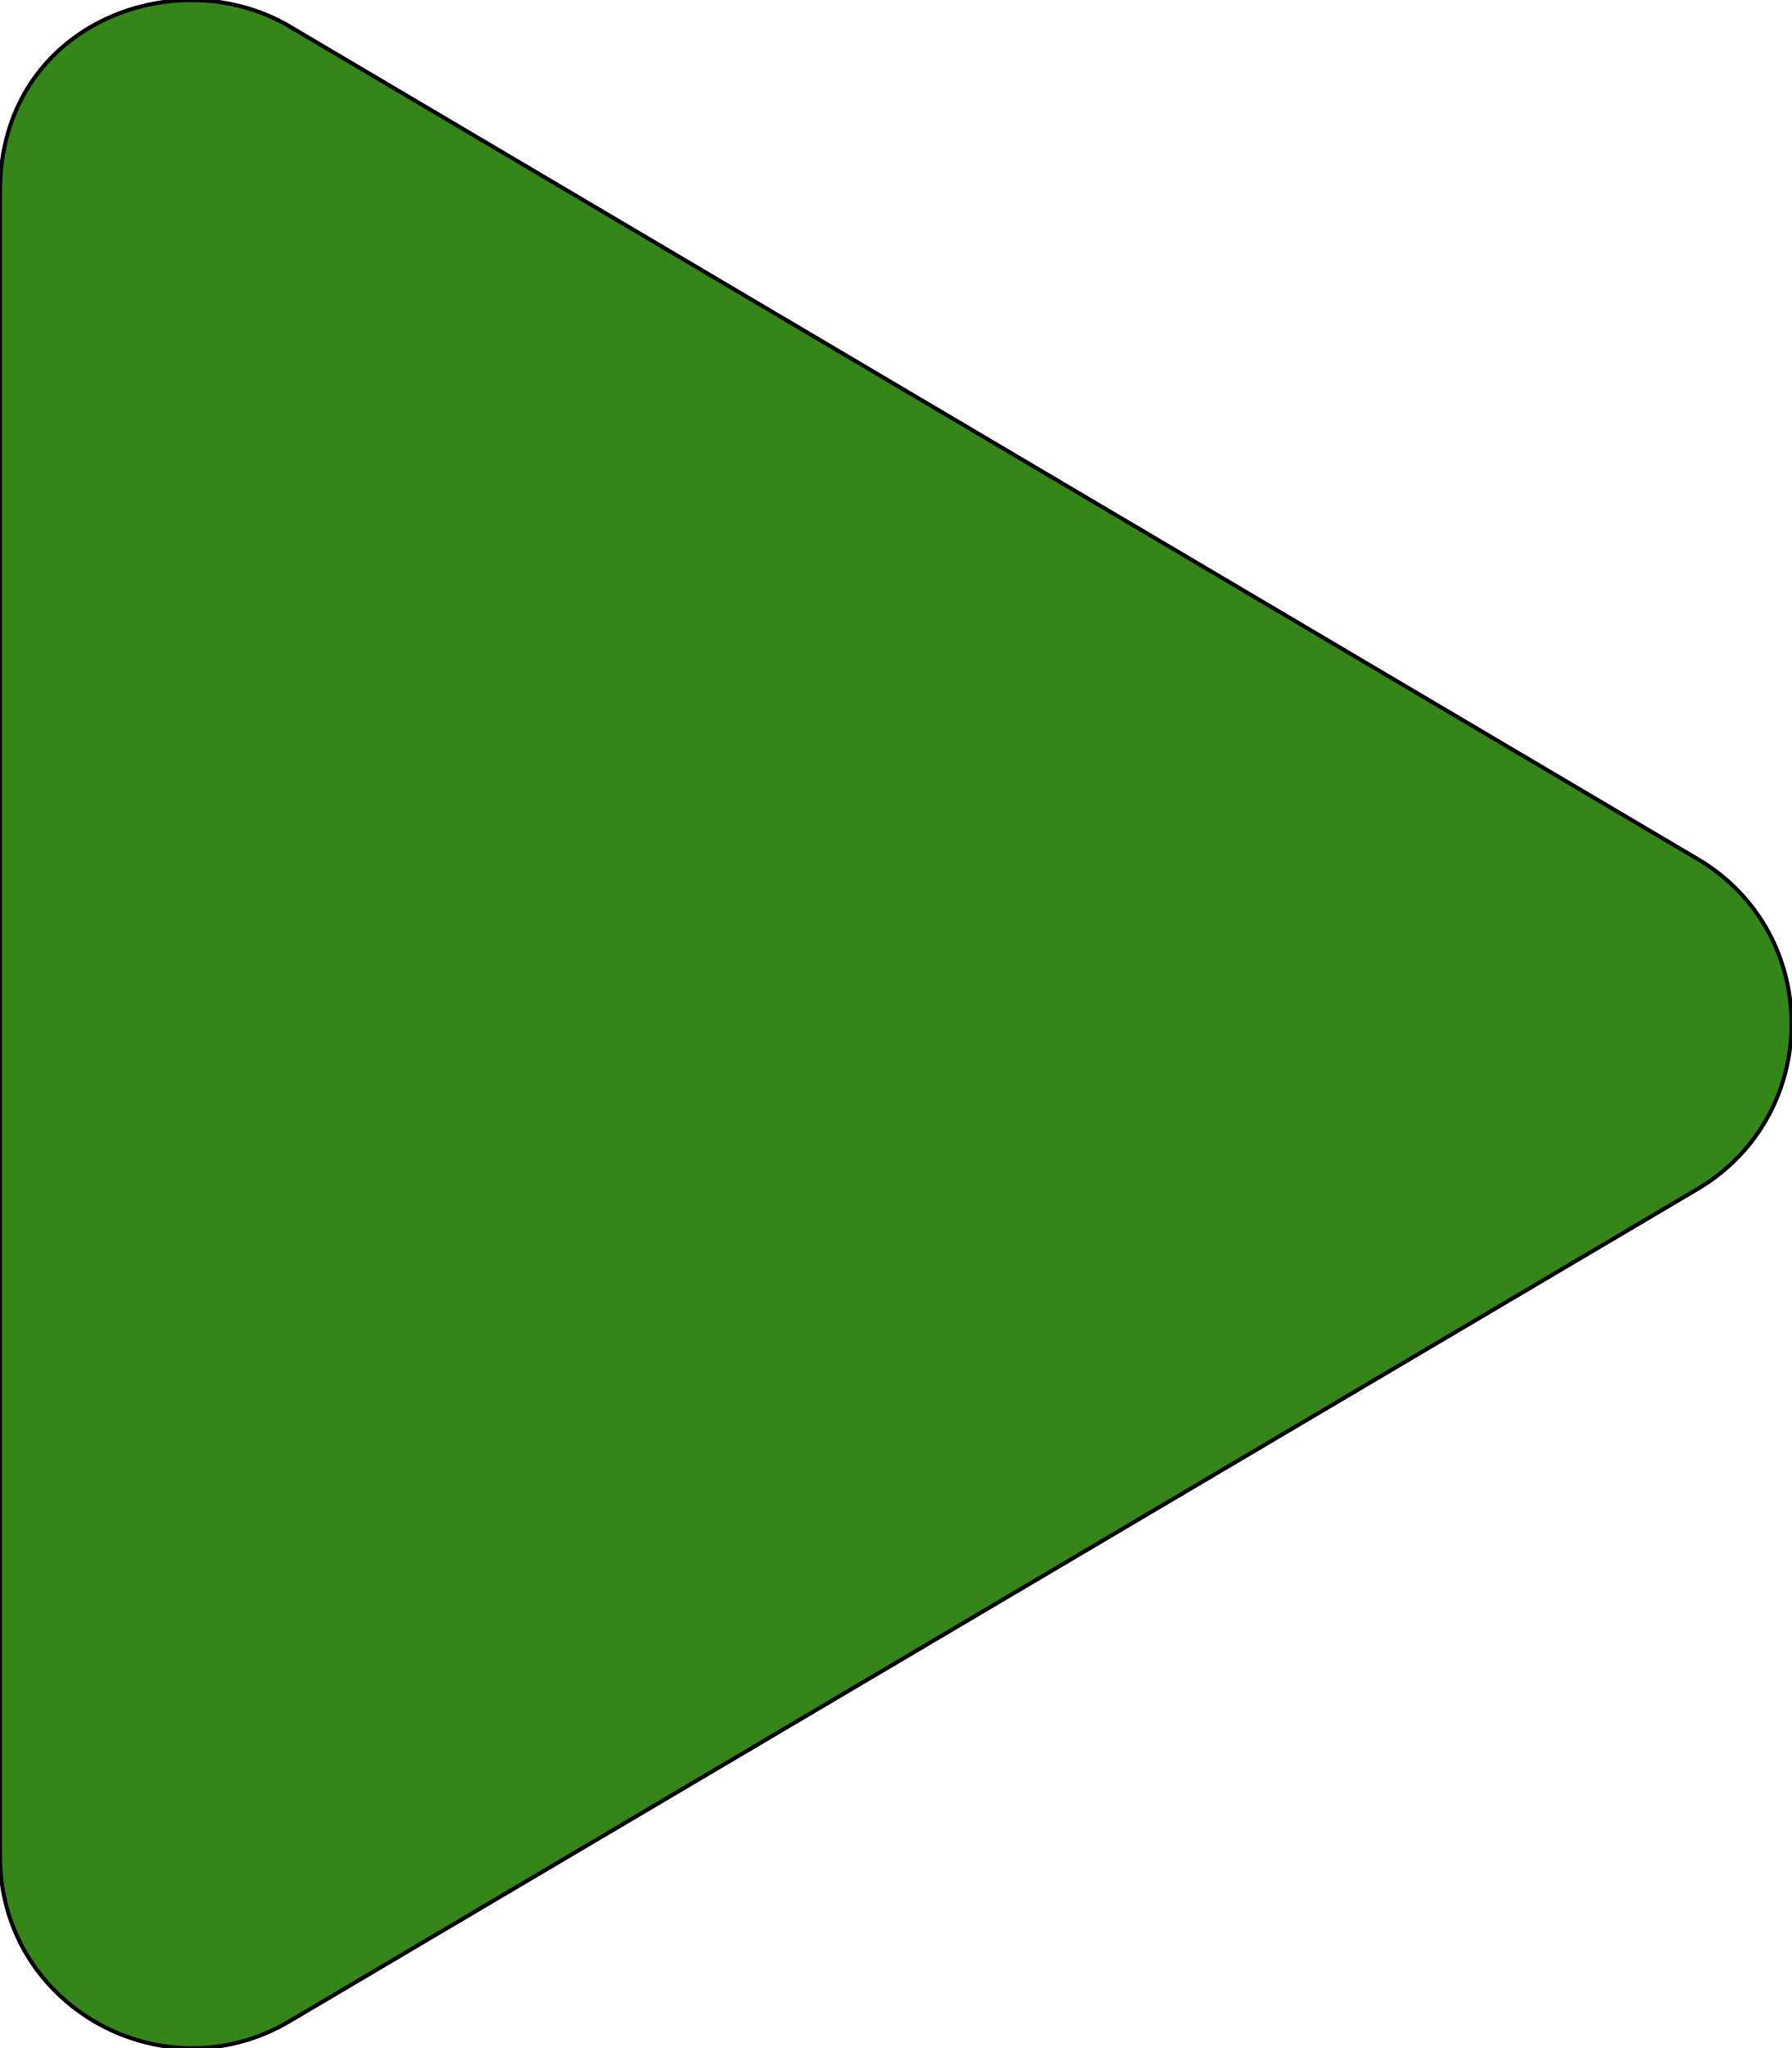
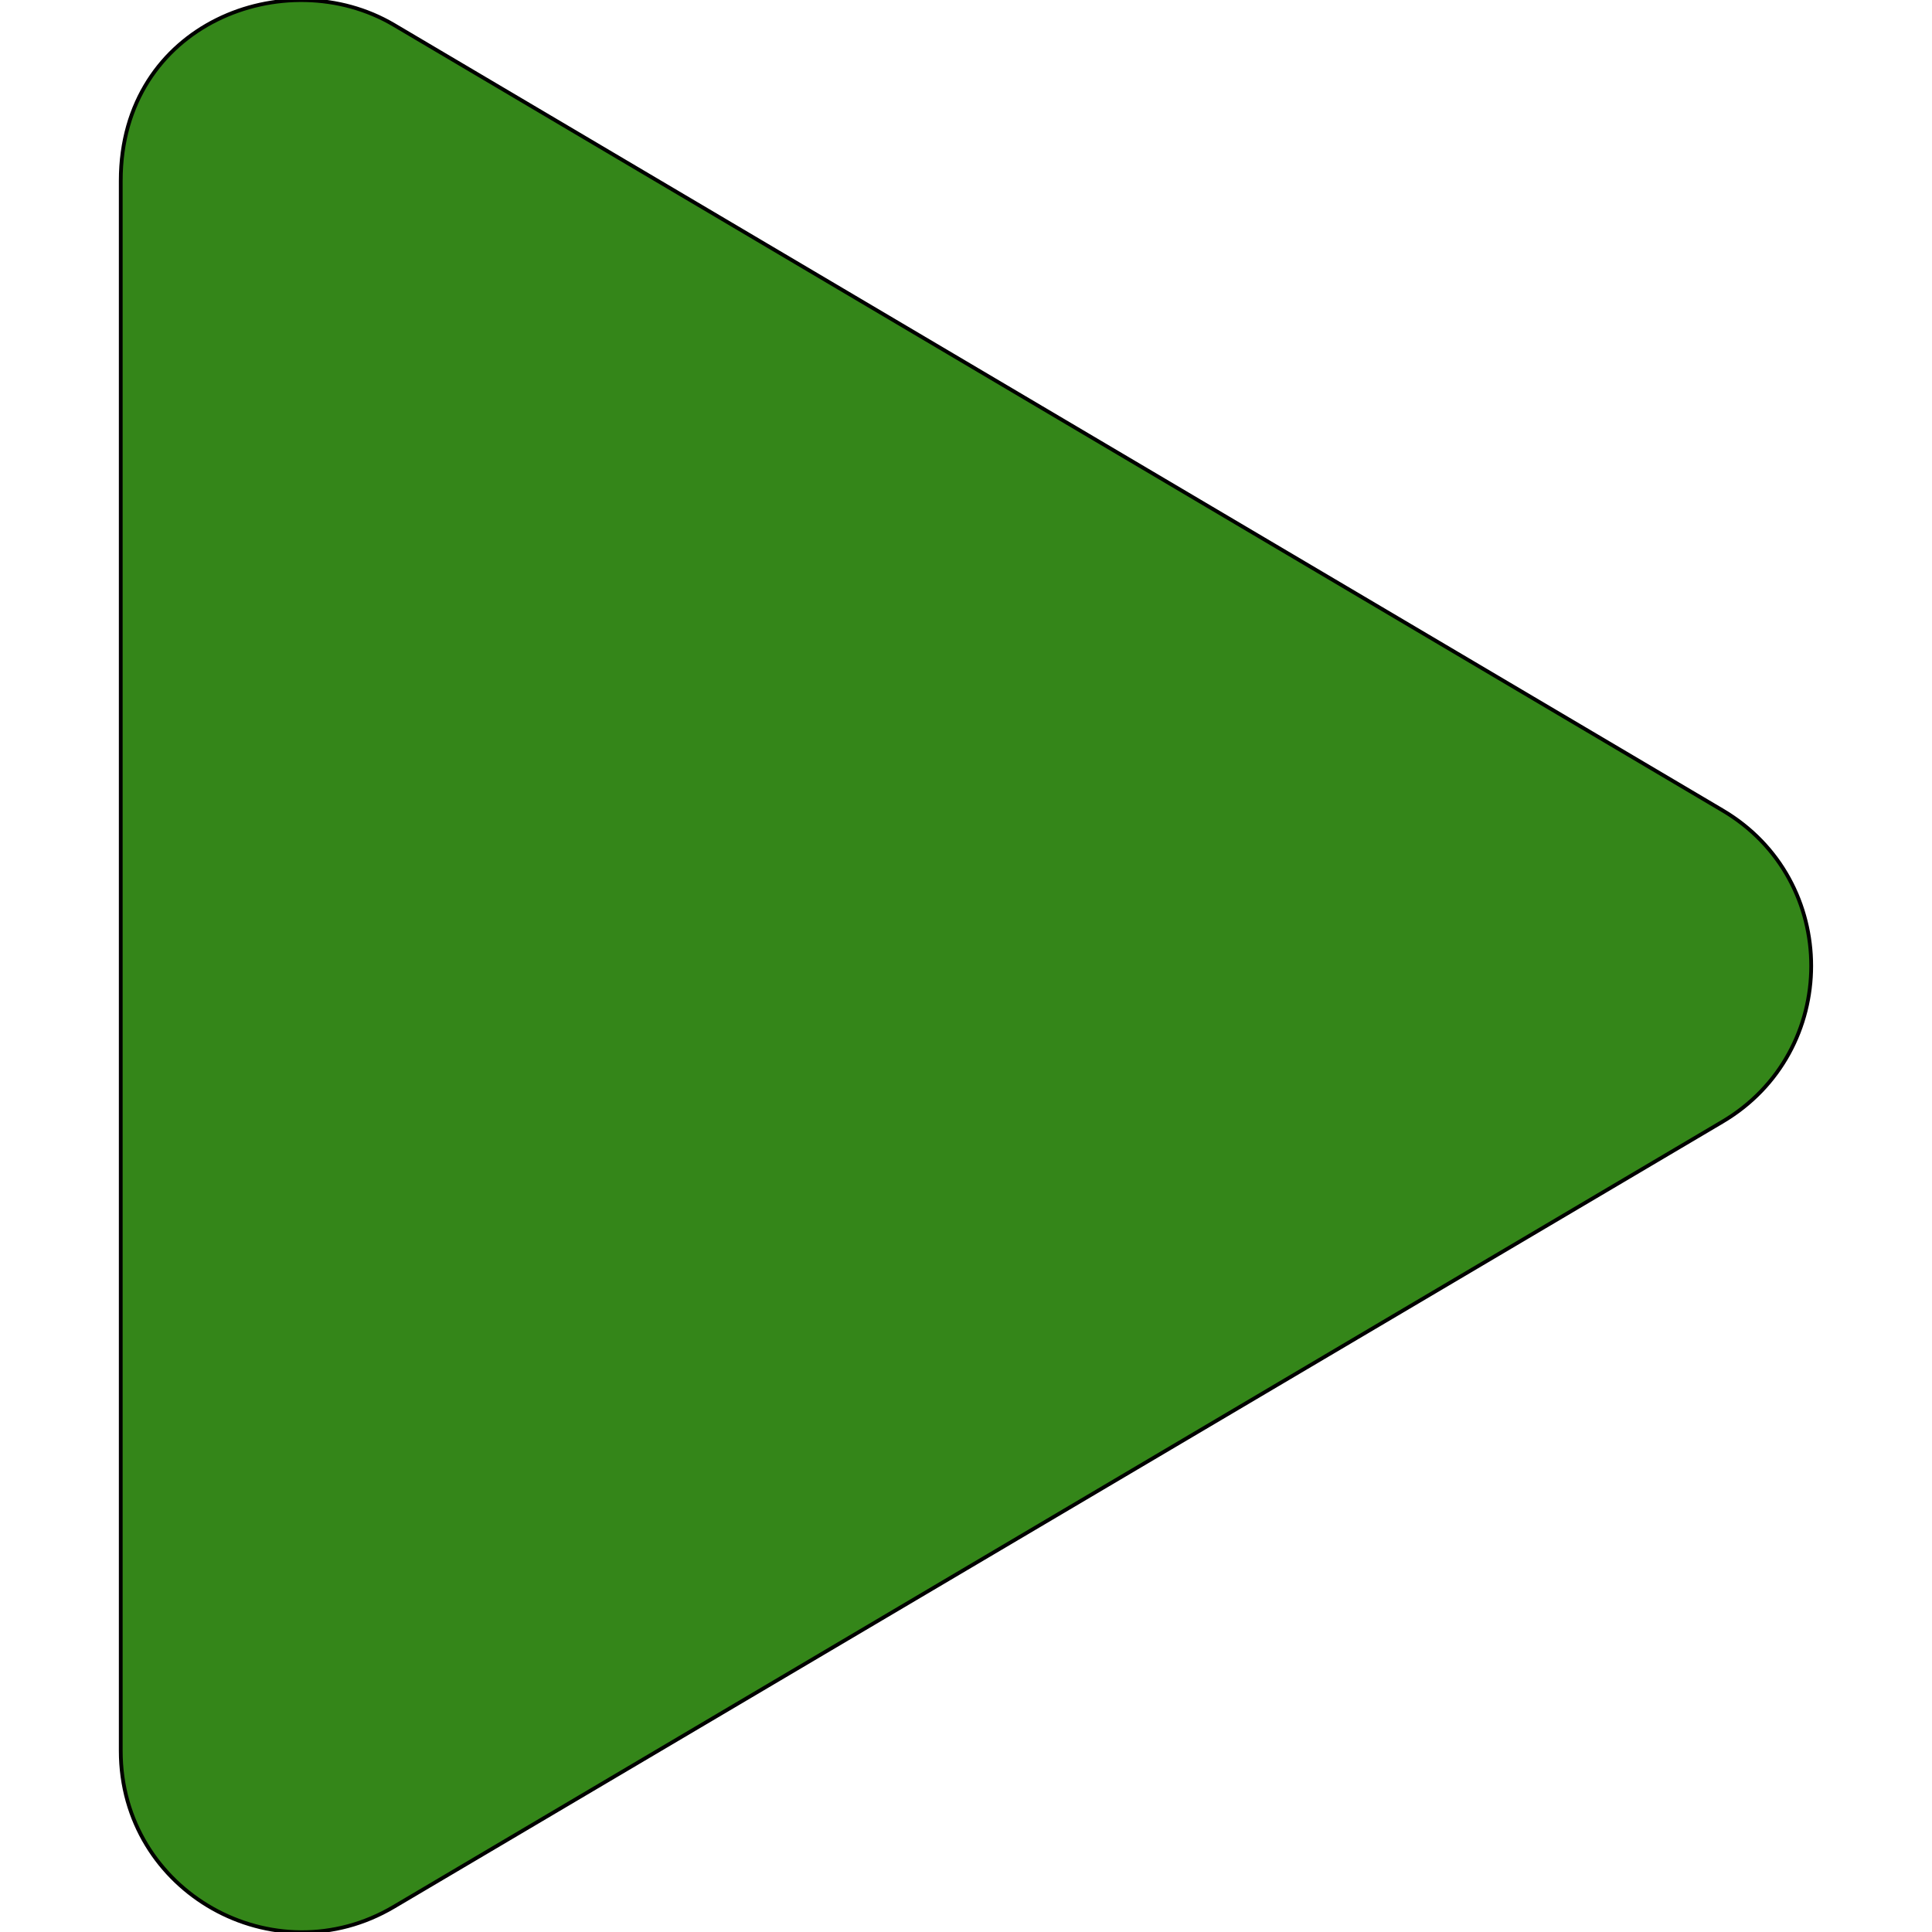
- <svg xmlns="http://www.w3.org/2000/svg" viewBox="0 0 448 512">
+ <svg xmlns="http://www.w3.org/2000/svg" viewBox="0 0 512 512">
  <style type="text/css">
   .st0{fill:#348619;}
</style>
-   <path class="st0" stroke="black" stroke-width="1" d="M424.4 214.7L72.4 6.6C43.8-10.3 0 6.1 0 47.9V464c0 37.5 40.7 60.1 72.4 41.3l352-208c31.4-18.5 31.5-64.1 0-82.6z" />
+   <path class="st0" transform="translate(32)" stroke="black" stroke-width="1" d="M424.4 214.7L72.4 6.6C43.8-10.3 0 6.1 0 47.9V464c0 37.5 40.7 60.1 72.4 41.3l352-208c31.4-18.5 31.5-64.1 0-82.6z" />
</svg>
